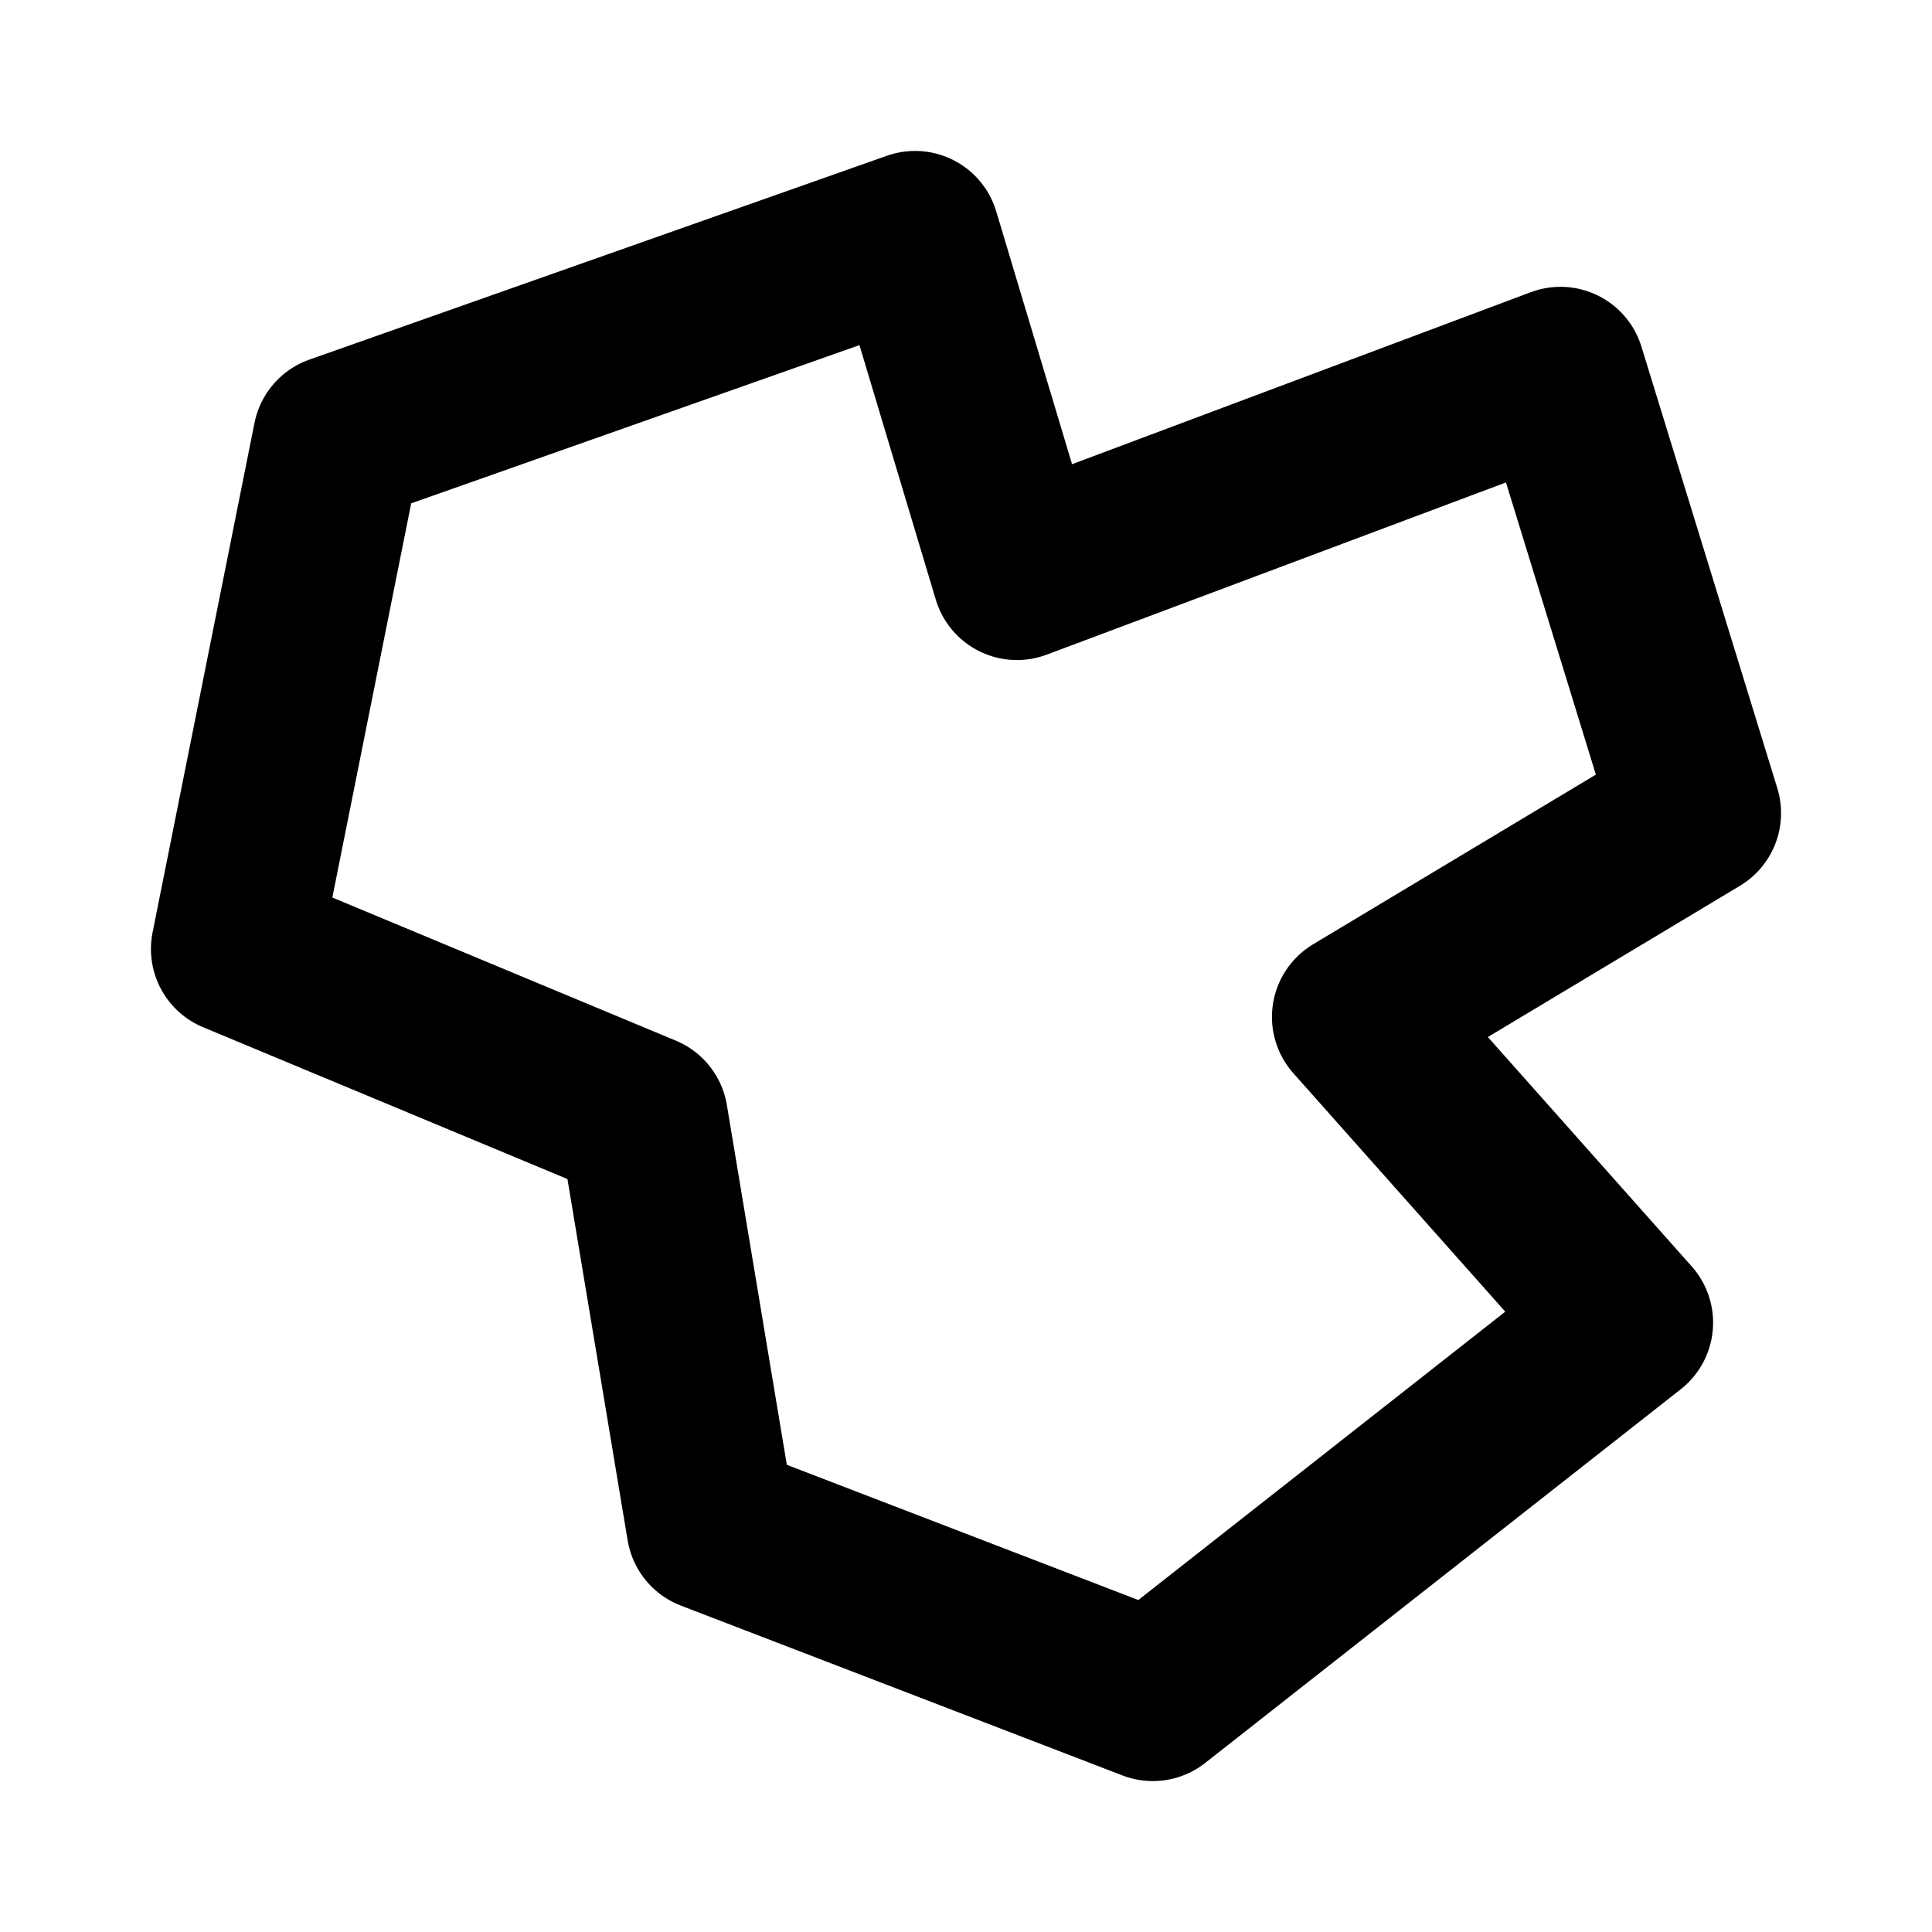
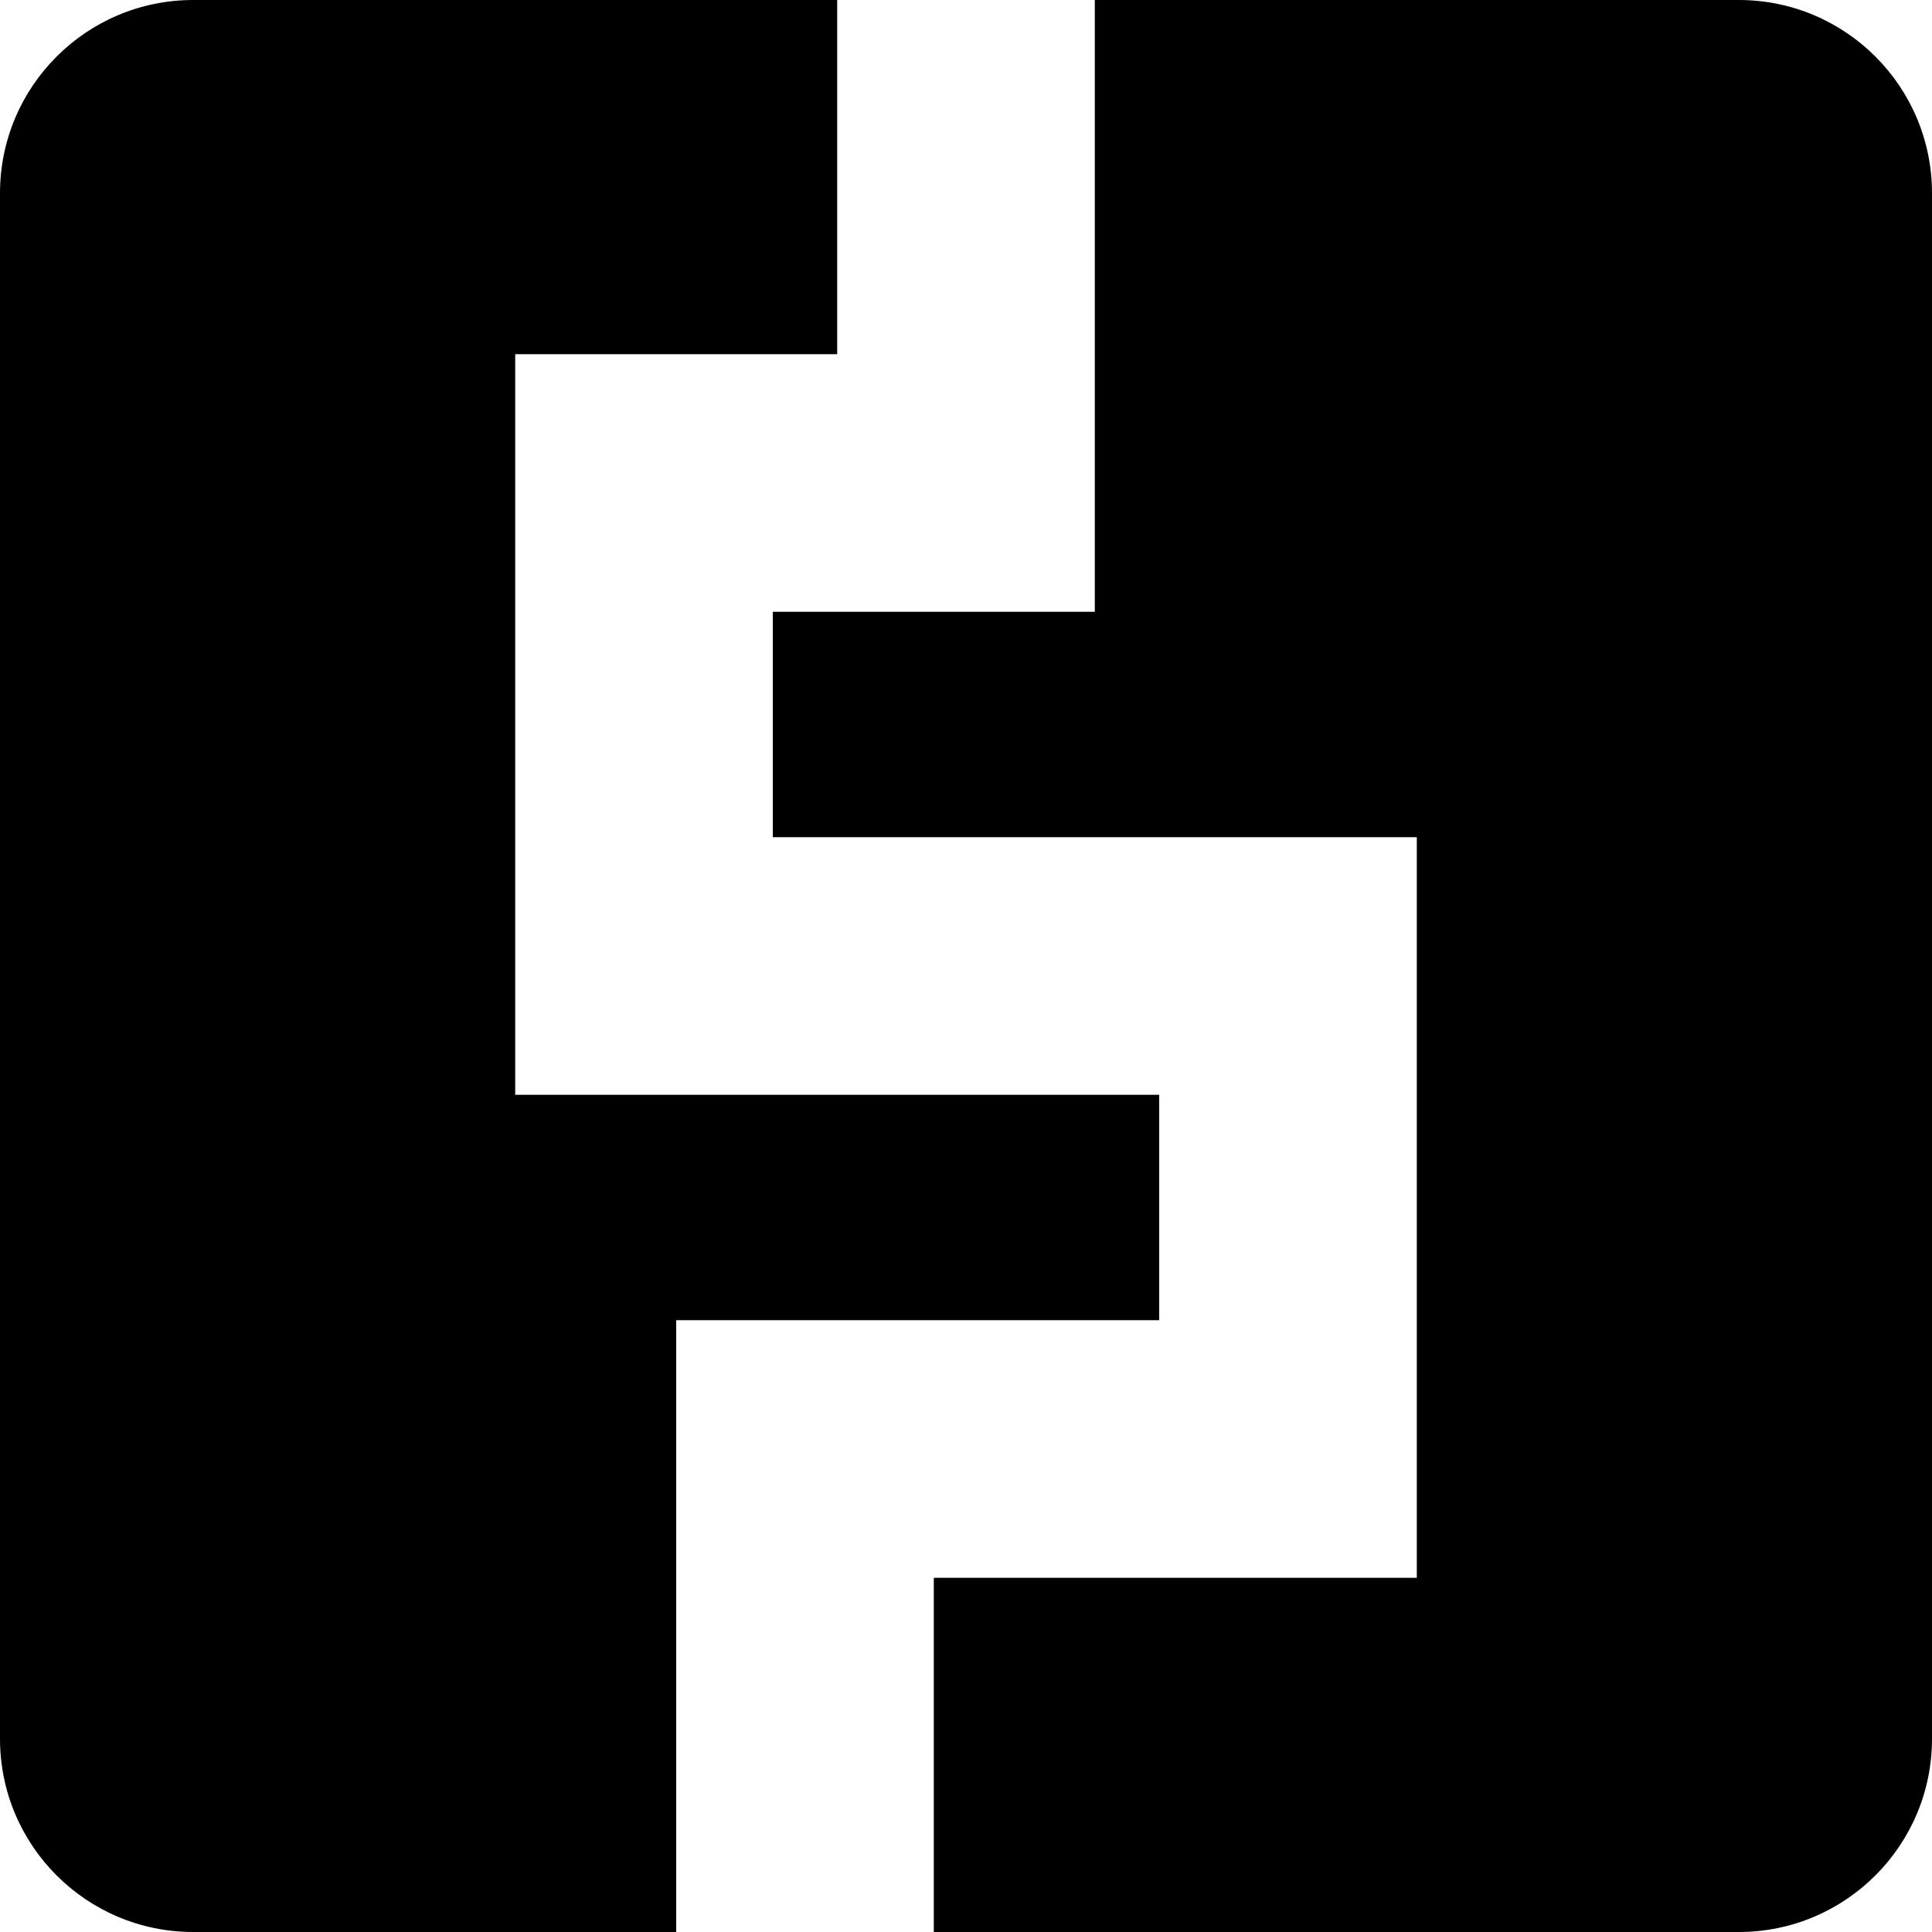
- <svg xmlns="http://www.w3.org/2000/svg" viewBox="0 0 512 512" width="512" height="512" role="img" aria-label="Daily District">
-   <path fill="none" stroke="currentColor" stroke-width="44.90" stroke-linejoin="round" d="M89.46 116.47 L242.50 62.45 L269.50 152.47 L413.54 98.46 L449.55 215.49 L359.53 269.50 L431.54 350.52 L305.51 449.55 L188.48 404.54 L170.48 296.51 L62.45 251.50Z" />
+ <svg xmlns="http://www.w3.org/2000/svg" viewBox="0 0 12 12" width="512" height="512" role="img" aria-label="Daily District">
+   <path fill="currentColor" fill-rule="evenodd" d="M1.200 0.000H10.800A1.200 1.200 0 0 1 12.000 1.200V10.800A1.200 1.200 0 0 1 10.800 12.000H1.200A1.200 1.200 0 0 1 0.000 10.800V1.200A1.200 1.200 0 0 1 1.200 0.000ZM5.200 0.000L5.200 2.200L3.200 2.200L3.200 6.800L7.200 6.800L7.200 8.200L4.200 8.200L4.200 12.000L5.800 12.000L5.800 9.800L8.800 9.800L8.800 5.200L4.800 5.200L4.800 3.800L6.800 3.800L6.800 0.000Z" />
</svg>
